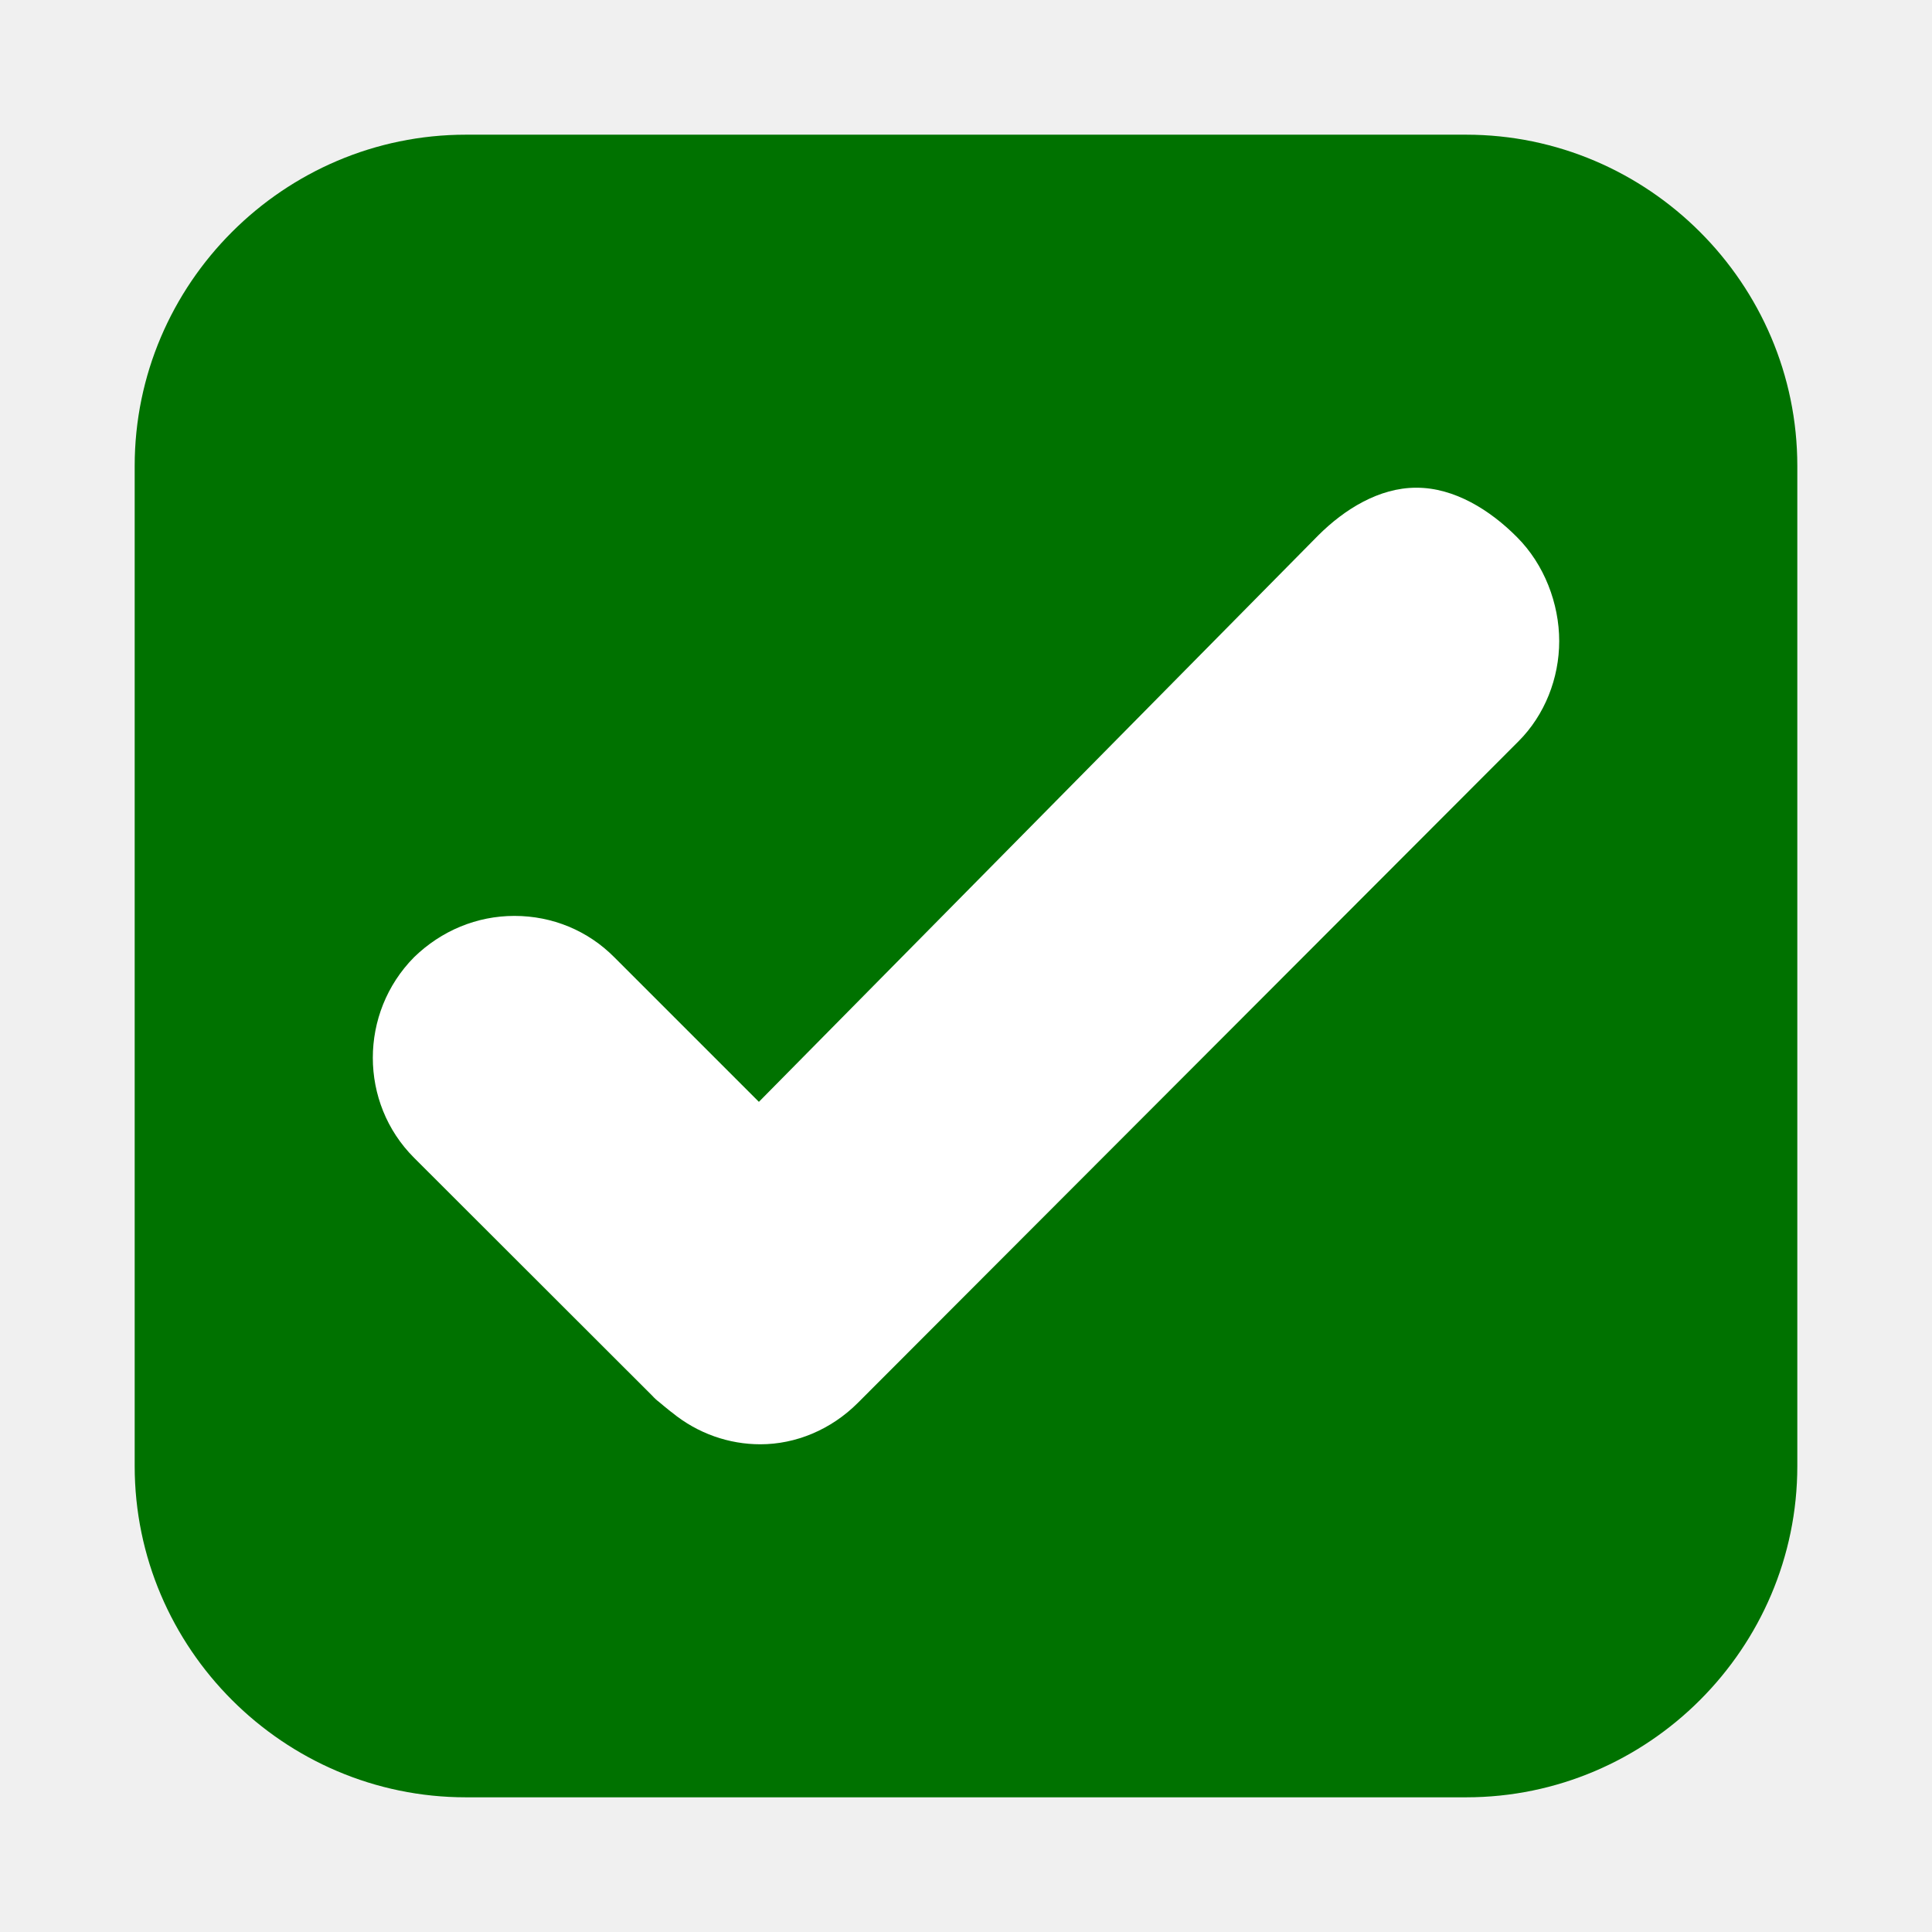
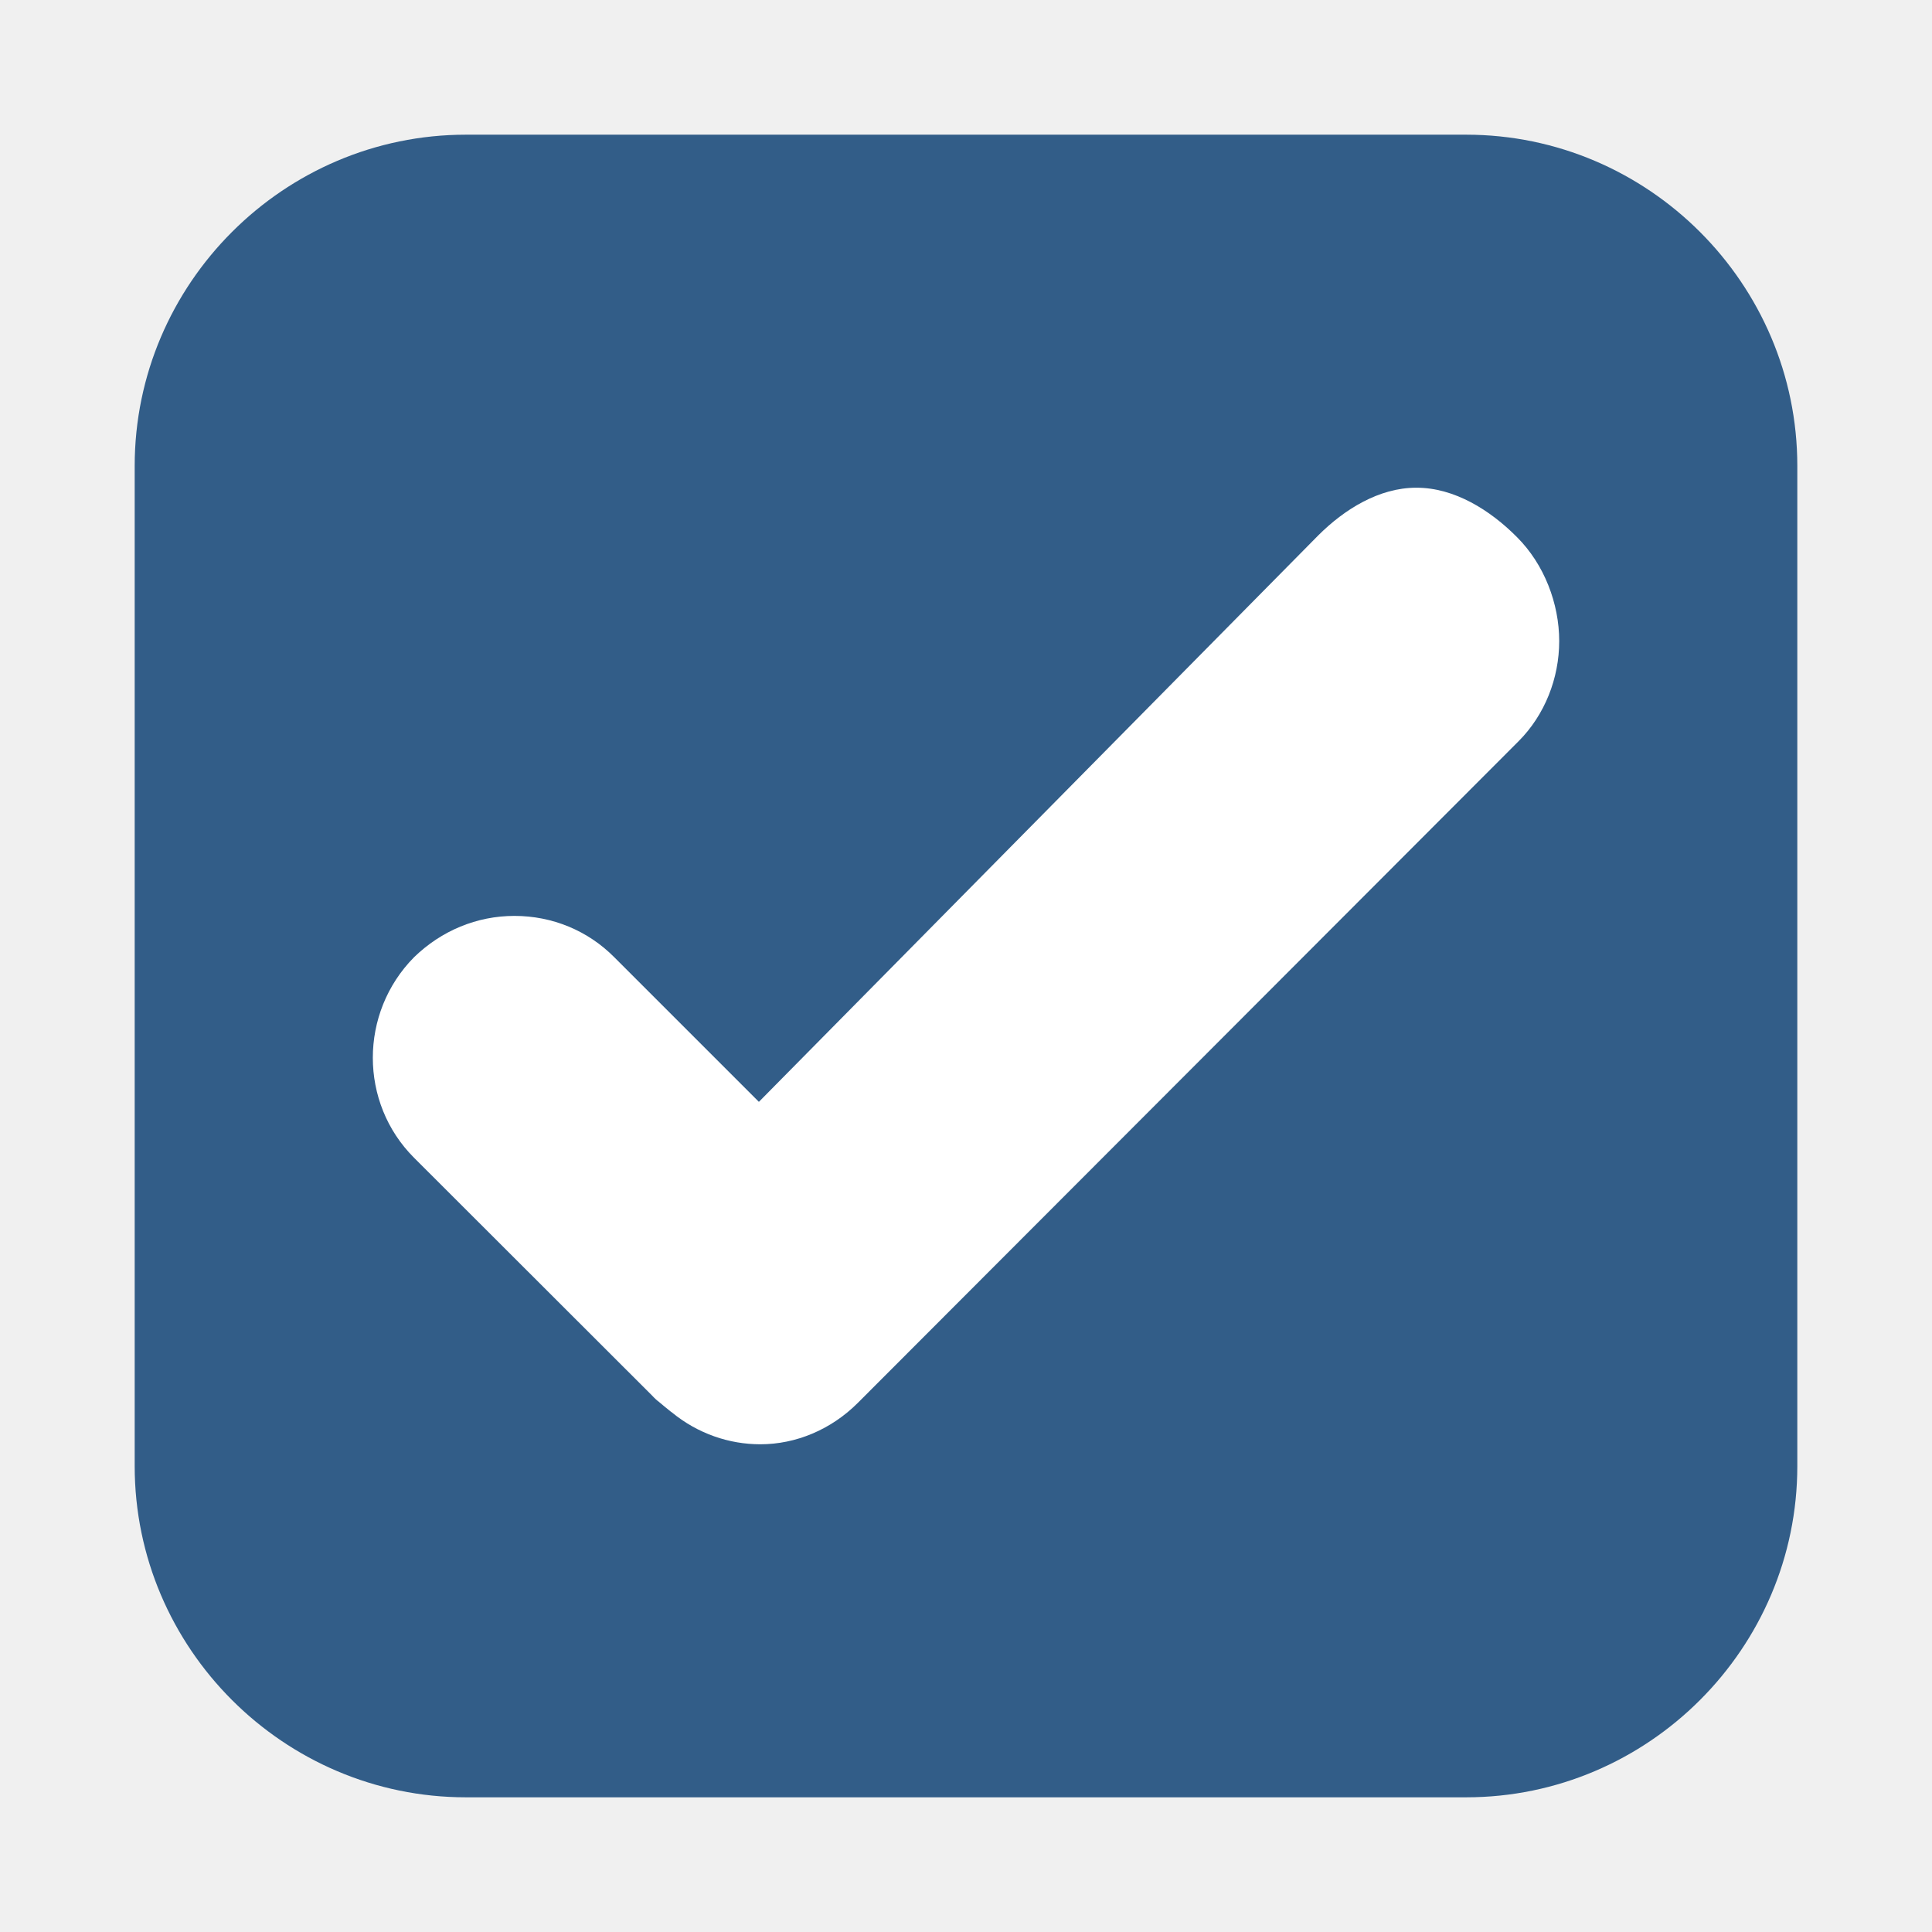
<svg xmlns="http://www.w3.org/2000/svg" version="1.1" id="Layer_1" x="0px" y="0px" width="70px" height="70px" viewBox="0 0 70 70" enable-background="new 0 0 70 70" xml:space="preserve">
-   <path fill="#007200" d="M53.12,65.12H16.88c-6.6,0-12-5.4-12-12V16.88c0-6.6,5.4-12,12-12h36.24c6.6,0,12,5.4,12,12v36.24  C65.12,59.72,59.72,65.12,53.12,65.12z" />
+   <path fill="#325d88" d="M53.12,65.12H16.88c-6.6,0-12-5.4-12-12V16.88c0-6.6,5.4-12,12-12h36.24c6.6,0,12,5.4,12,12v36.24  C65.12,59.72,59.72,65.12,53.12,65.12z" />
  <g>
    <g id="XMLID_2_">
      <g>
        <path fill="#FFFFFF" d="M23.626,50.563l-8.627-8.618c-1.988-1.988-1.988-5.245,0-7.26c0.994-0.967,2.281-1.5,3.639-1.5     c1.376,0,2.663,0.533,3.621,1.5l5.237,5.237l20.263-20.52c0.95-0.95,2.21-1.731,3.55-1.731c0.009,0,0.018,0,0.018,0     c1.367,0,2.663,0.808,3.639,1.793c0.985,0.985,1.527,2.405,1.527,3.763c0,1.349-0.524,2.68-1.473,3.63L31.081,50.829     c-0.976,0.976-2.254,1.5-3.532,1.5c-1.127,0-2.263-0.382-3.204-1.154c-0.044-0.027-0.08-0.062-0.115-0.089     c-0.098-0.08-0.231-0.186-0.355-0.293C23.813,50.749,23.715,50.661,23.626,50.563z" />
      </g>
      <g>
		</g>
    </g>
  </g>
</svg>
